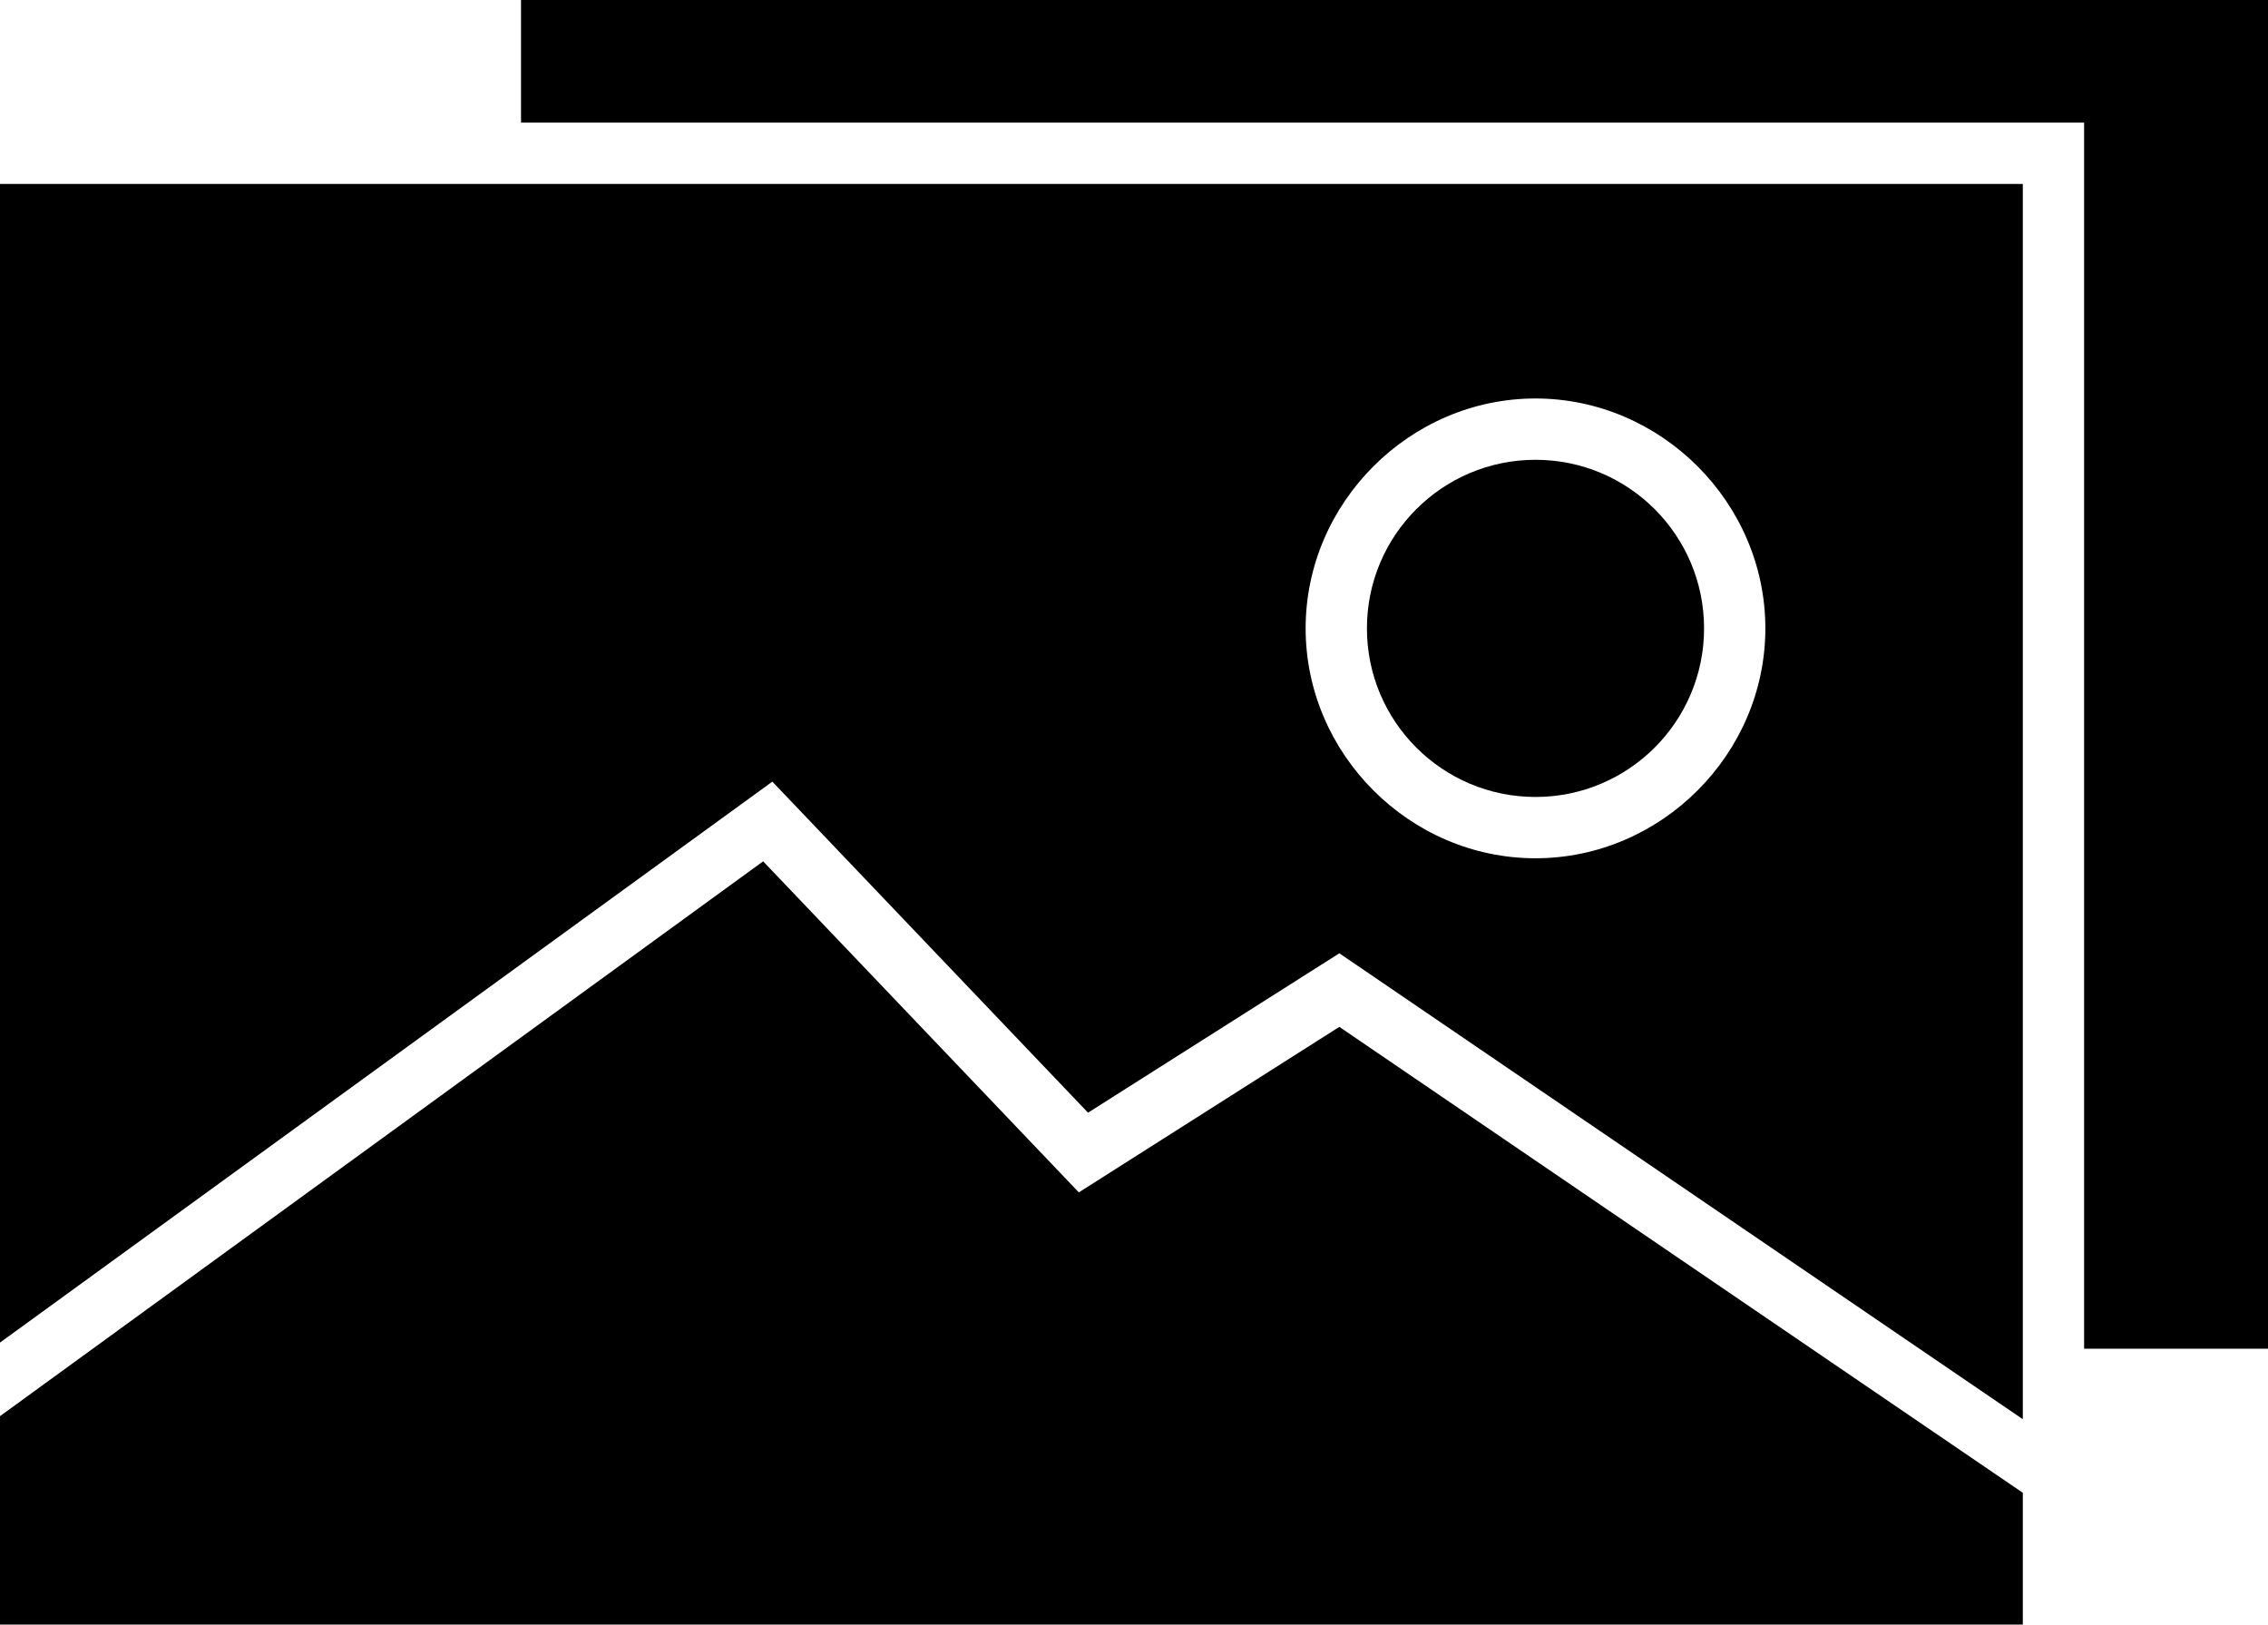
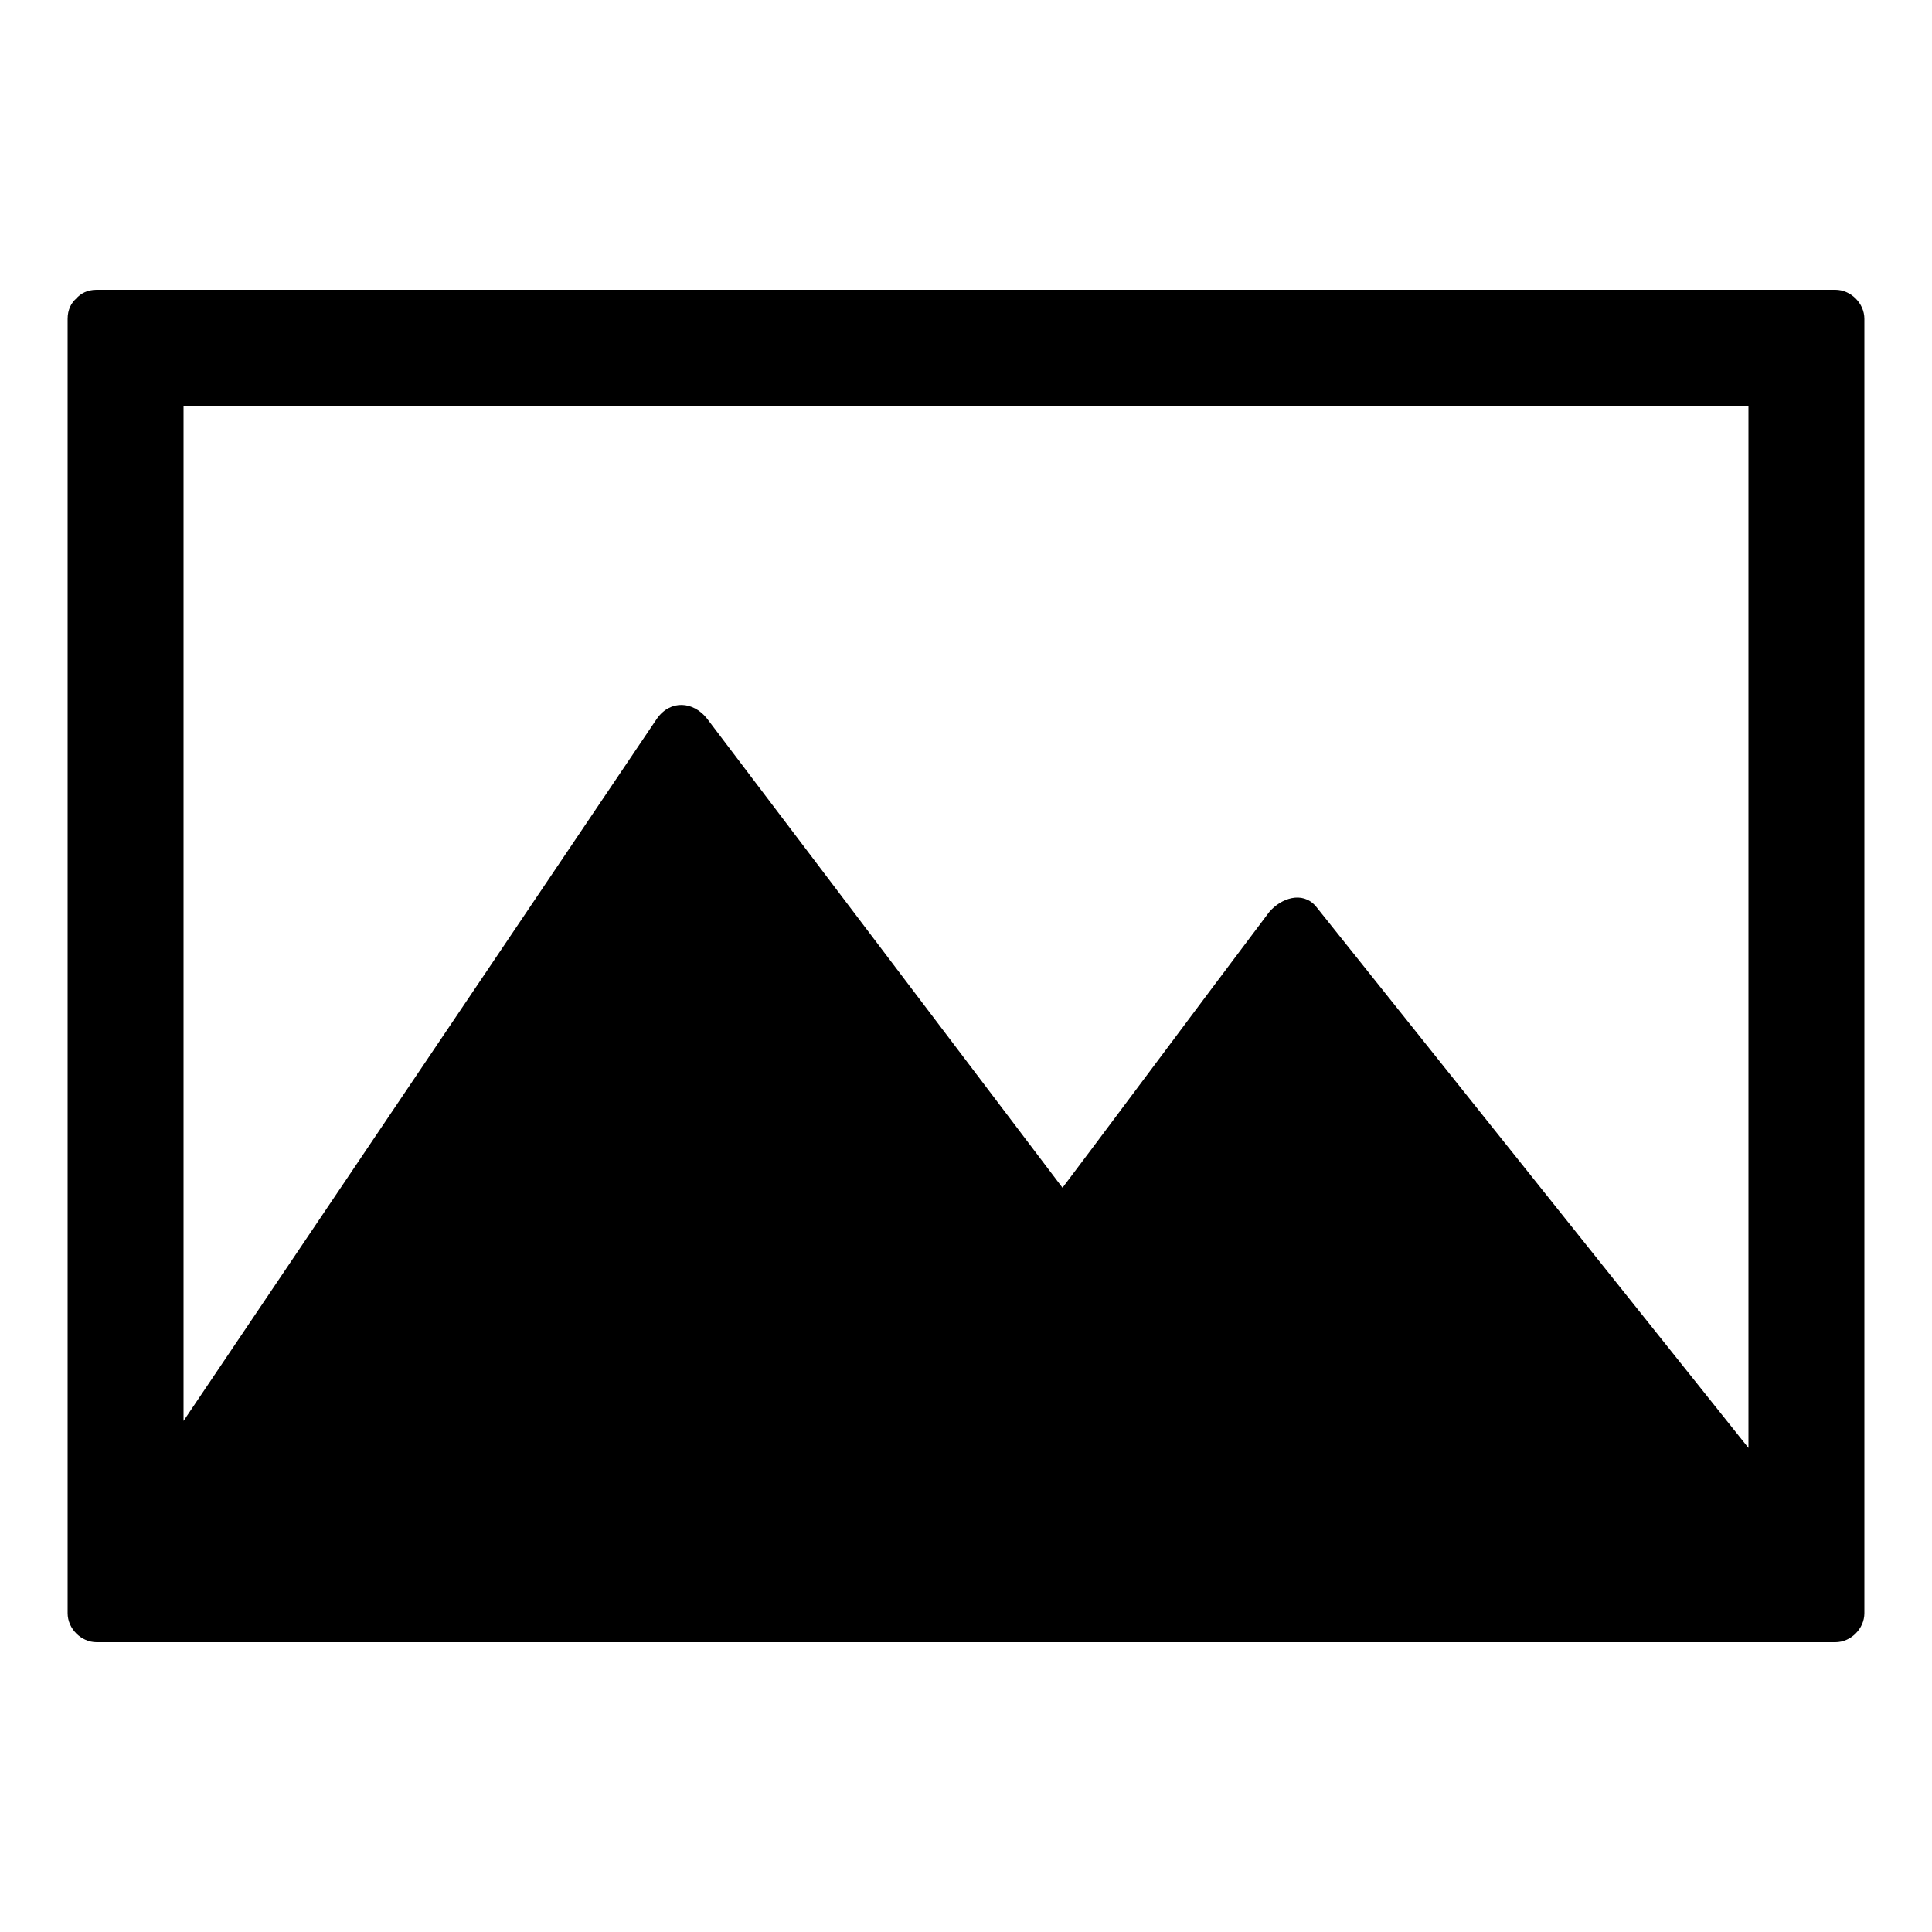
- <svg xmlns="http://www.w3.org/2000/svg" version="1.1" x="0px" y="0px" viewBox="0 0 74 53" xml:space="preserve" id="svg4921" width="74" height="53">
-   <defs id="defs4935" />
-   <g id="g4923" transform="translate(-12,-27)">
-     <polygon points="86,71 86,27 29,27 29,31 80,31 80,71 " id="polygon4925" />
-     <circle cx="62.1" cy="47.5" r="5.5" id="circle4927" />
-     <polygon points="36.9,55.1 12,73.2 12,80 78,80 78,75.7 55.7,60.5 47.2,65.9 " id="polygon4929" />
-     <path d="M 47.5,63.3 55.7,58.1 78,73.3 78,33 12,33 12,70.8 37.2,52.5 47.5,63.3 Z M 62.1,40 c 4.1,0 7.5,3.4 7.5,7.5 0,4.1 -3.4,7.5 -7.5,7.5 -4.1,0 -7.5,-3.4 -7.5,-7.5 0,-4.1 3.4,-7.5 7.5,-7.5 z" id="path4931" />
+ <svg xmlns="http://www.w3.org/2000/svg" version="1.1" x="0px" y="0px" viewBox="0 0 100 100" enable-background="new 0 0 100 100" xml:space="preserve">
+   <g>
+     <g>
+       <path d="M5,16.5v67h90v-67H5z M92,79.2L67,47.9l-12,16l-19.7-26L8,78.5v-59h84V79.2z" />
+       <g>
+         <path d="M3.5,16.5c0,22.3,0,44.7,0,67C3.5,84.3,4.2,85,5,85c30,0,60,0,90,0c0.8,0,1.5-0.7,1.5-1.5c0-22.3,0-44.7,0-67     c0-0.8-0.7-1.5-1.5-1.5c-30,0-60,0-90,0c-1.9,0-1.9,3,0,3c30,0,60,0,90,0c-0.5-0.5-1-1-1.5-1.5c0,22.3,0,44.7,0,67     c0.5-0.5,1-1,1.5-1.5c-30,0-60,0-90,0c0.5,0.5,1,1,1.5,1.5c0-22.3,0-44.7,0-67C6.5,14.6,3.5,14.6,3.5,16.5z" />
+         <path d="M93.1,78.2c-8.3-10.4-16.7-20.9-25-31.3c-0.7-0.8-1.8-0.4-2.4,0.3c-4,5.3-8,10.7-12,16c0.9,0,1.7,0,2.6,0     c-6.6-8.7-13.1-17.3-19.7-26c-0.7-0.9-1.9-1-2.6,0c-9.1,13.5-18.2,27-27.3,40.5c0.9,0.3,1.9,0.5,2.8,0.8c0-19.7,0-39.3,0-59     C9,20,8.5,20.5,8,21c28,0,56,0,84,0c-0.5-0.5-1-1-1.5-1.5c0,19.9,0,39.8,0,59.7c0,1.9,3,1.9,3,0c0-19.9,0-39.8,0-59.7     c0-0.8-0.7-1.5-1.5-1.5c-28,0-56,0-84,0c-0.8,0-1.5,0.7-1.5,1.5c0,19.7,0,39.3,0,59c0,1.6,2,2,2.8,0.8     c9.1-13.5,18.2-27,27.3-40.5c-0.9,0-1.7,0-2.6,0c6.6,8.7,13.1,17.3,19.7,26c0.7,1,1.9,1,2.6,0c4-5.3,8-10.7,12-16     c-0.8,0.1-1.6,0.2-2.4,0.3c8.3,10.4,16.7,20.9,25,31.3C92.1,81.8,94.3,79.7,93.1,78.2z" />
+       </g>
+     </g>
  </g>
</svg>
